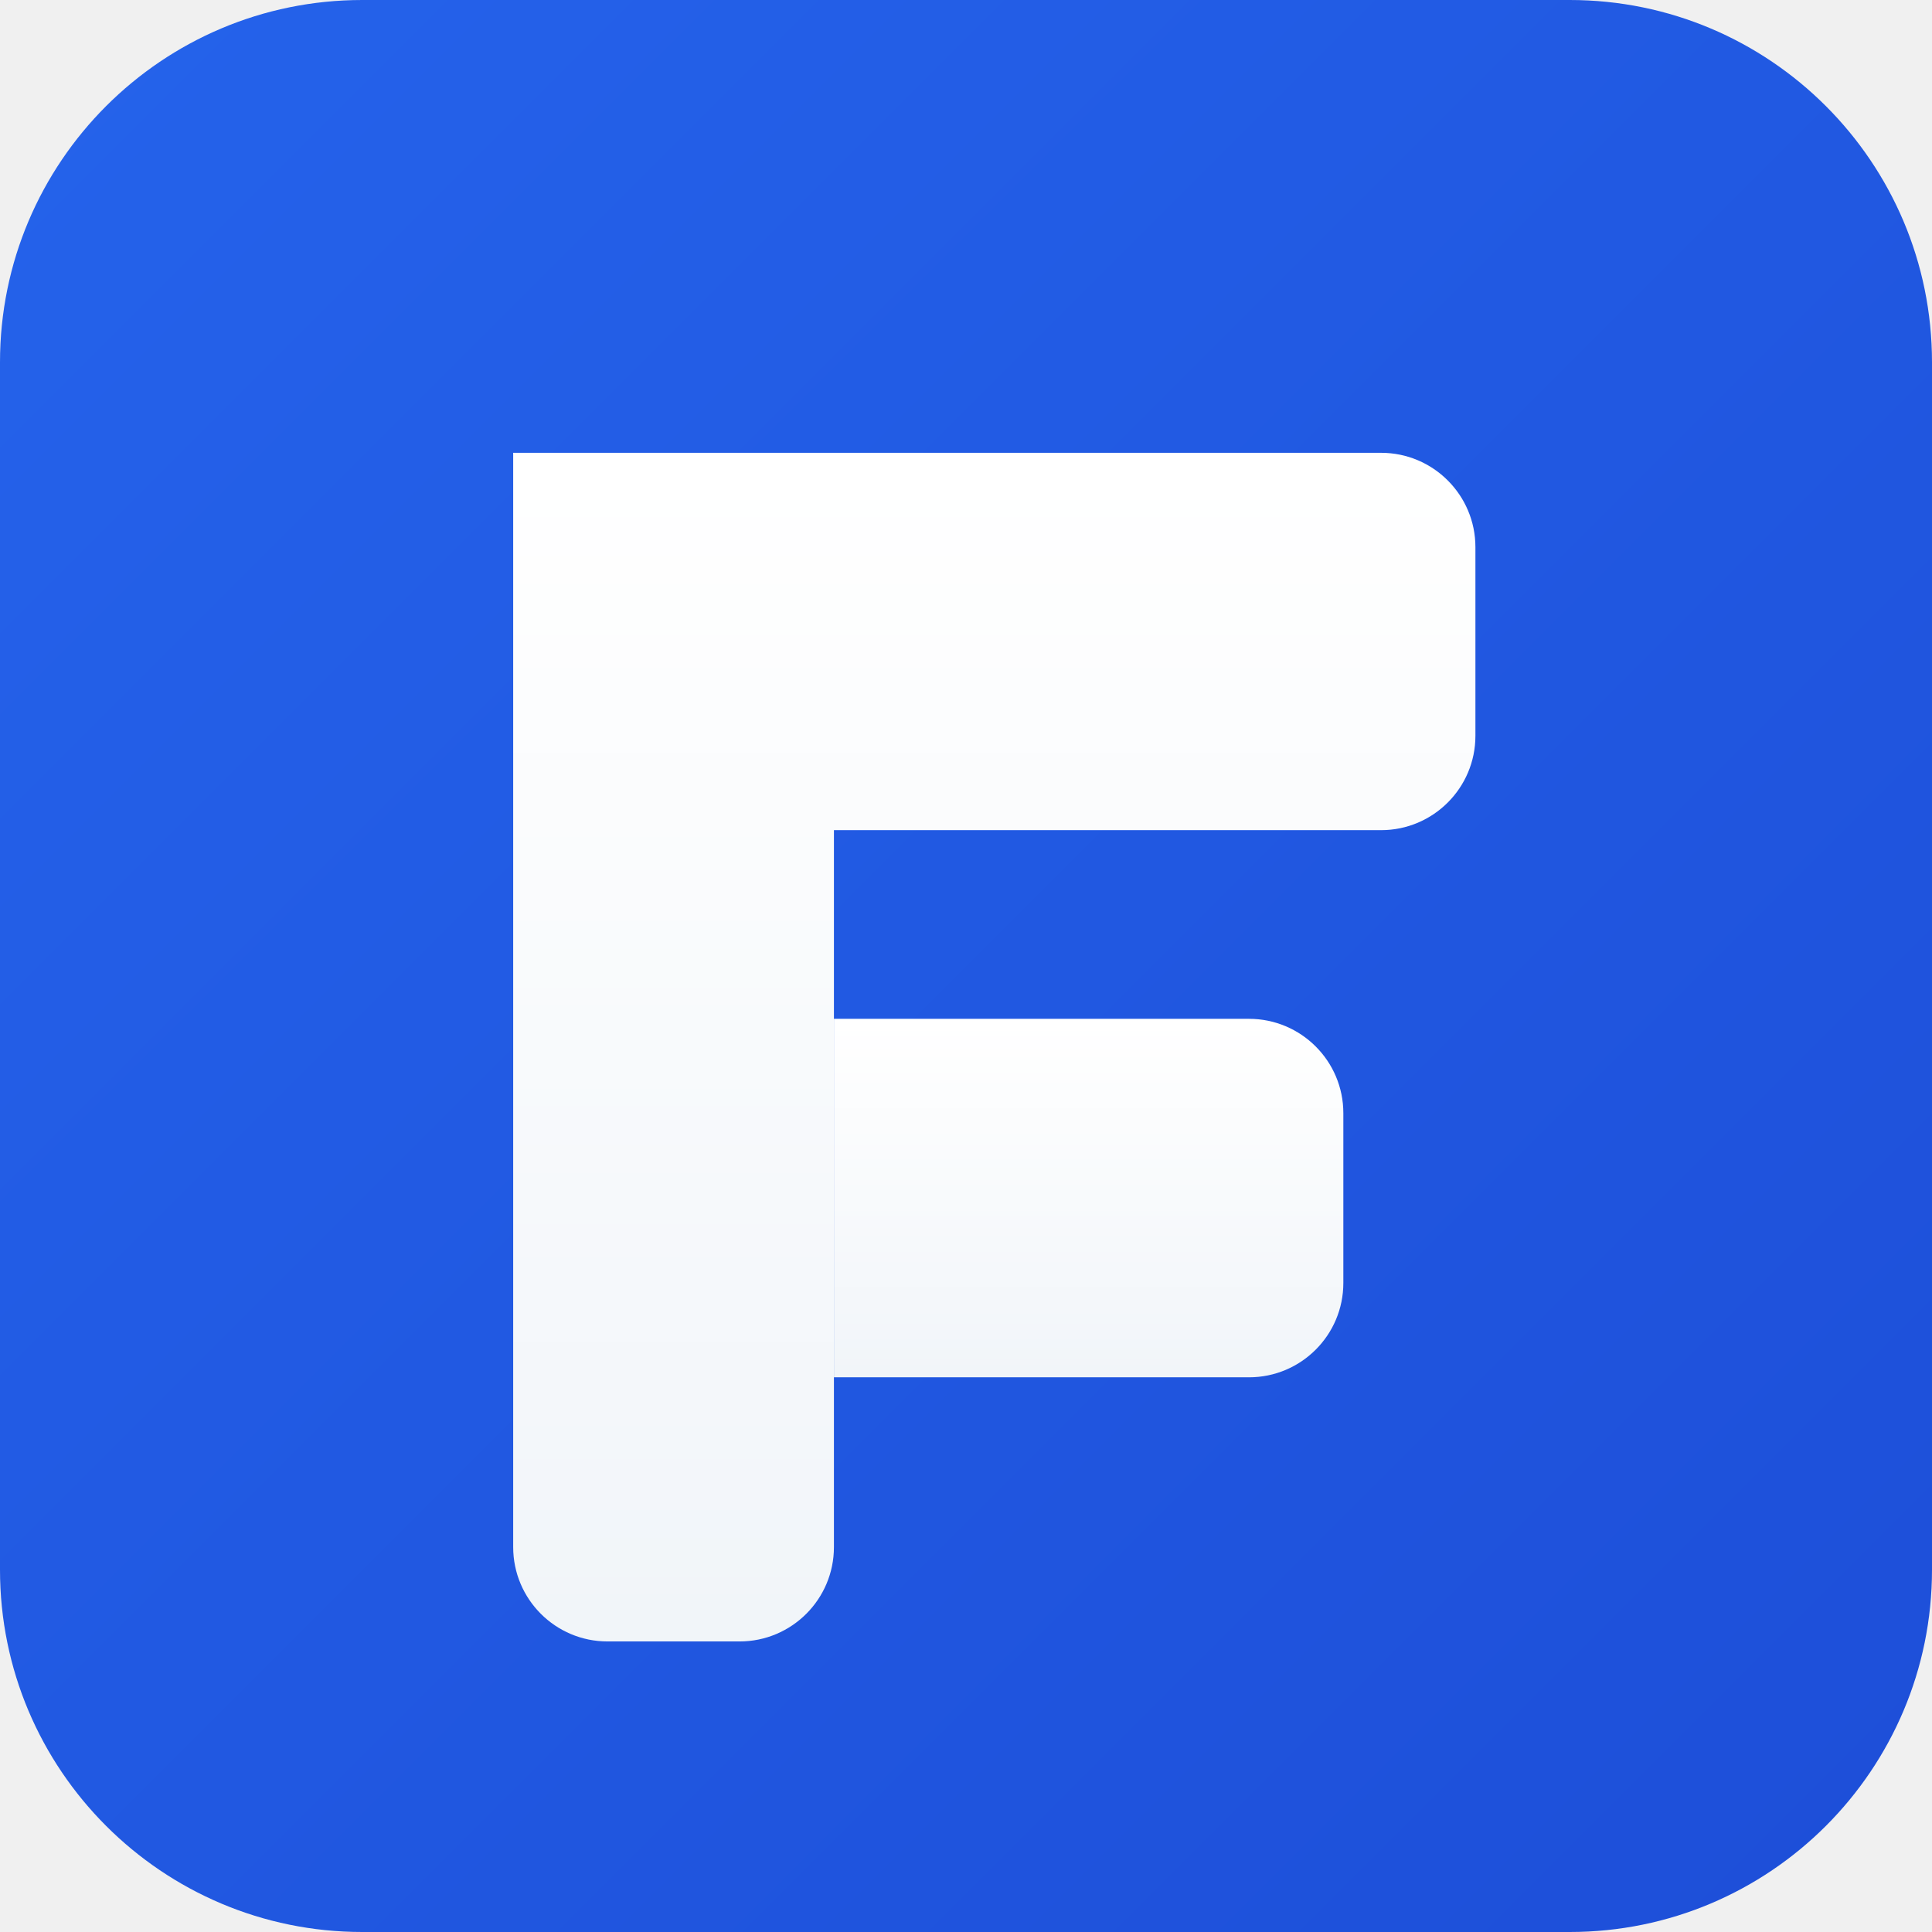
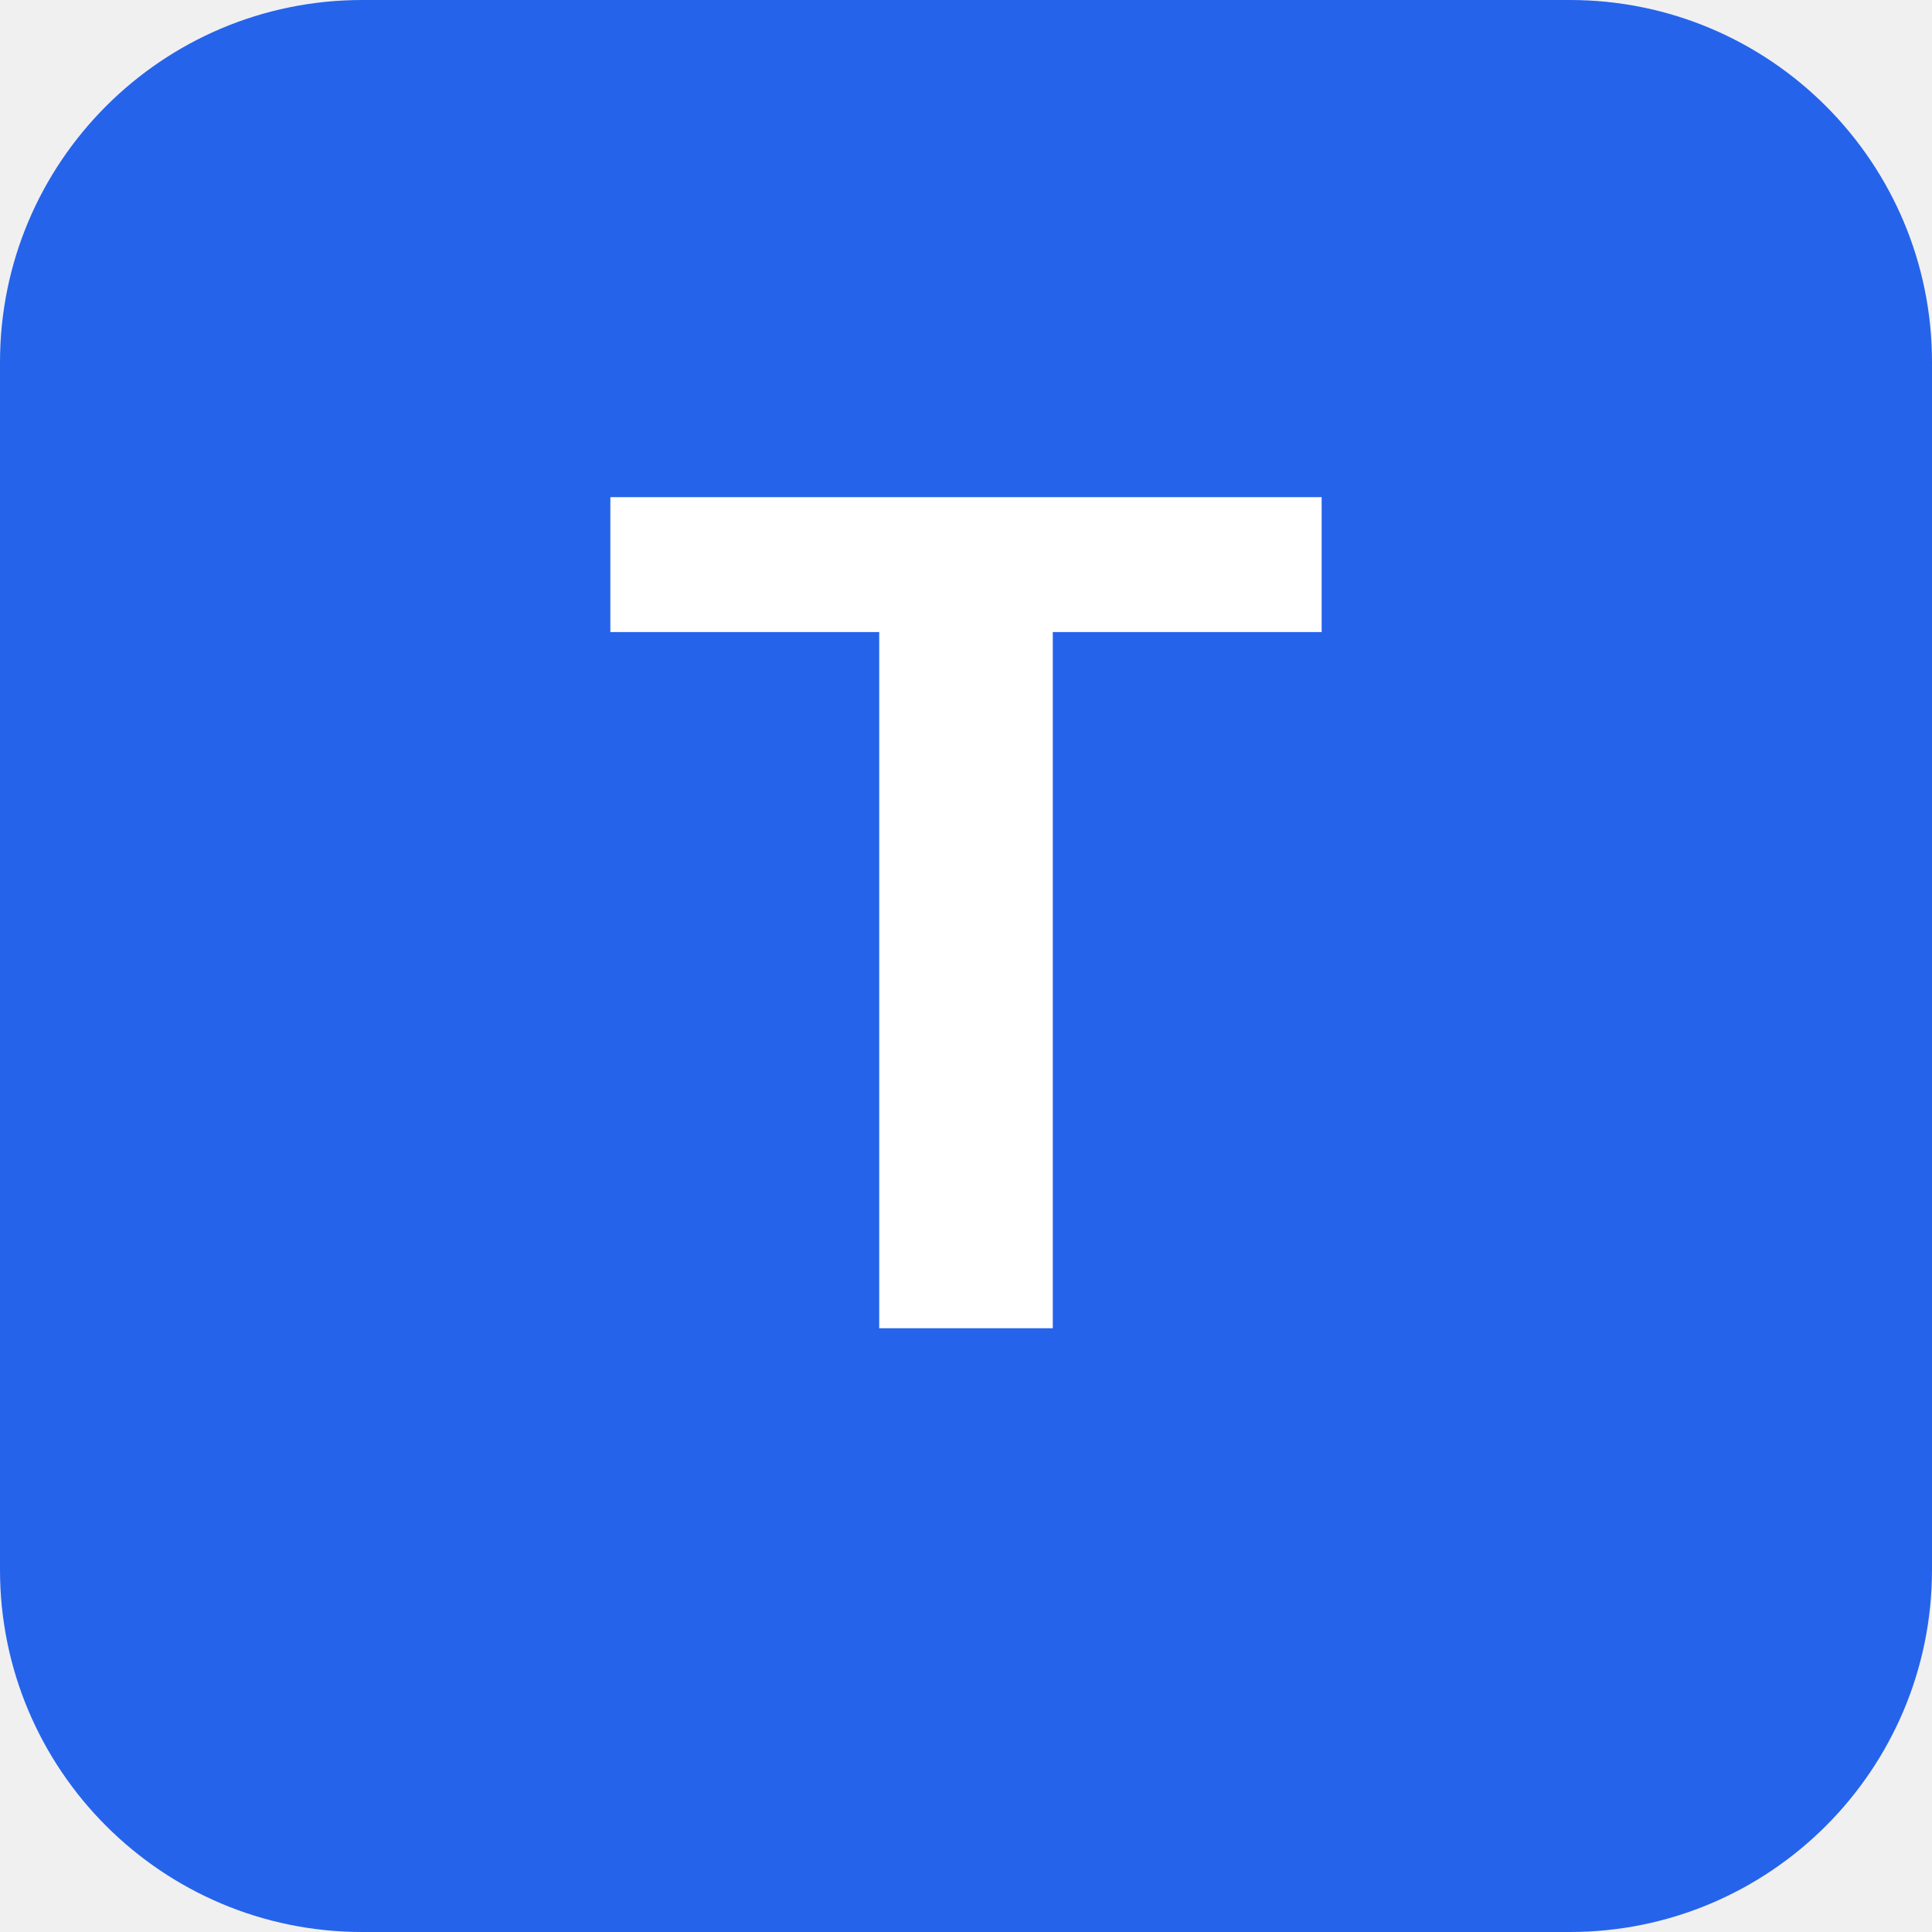
- <svg xmlns="http://www.w3.org/2000/svg" viewBox="0 0 512 512" width="512" height="512">
-   <defs>
-     <linearGradient id="bgGrad" x1="0%" y1="0%" x2="100%" y2="100%">
-       <stop offset="0%" stop-color="#2563eb" />
-       <stop offset="100%" stop-color="#1d4ed8" />
-     </linearGradient>
-     <linearGradient id="iconGrad" x1="0%" y1="0%" x2="0%" y2="100%">
-       <stop offset="0%" stop-color="#ffffff" />
-       <stop offset="100%" stop-color="#f1f5f9" />
-     </linearGradient>
-   </defs>
-   <rect width="512" height="512" rx="96" fill="url(#bgGrad)" />
-   <g transform="translate(116, 100)">
-     <path d="M 20 20 H 250 C 263.8 20 275 31.2 275 45 V 95 C 275 108.8 263.8 120 250 120 H 105 V 310 C 105 323.8 93.8 335 80 335 H 45 C 31.2 335 20 323.8 20 310 V 20 Z" fill="url(#iconGrad)" />
-     <path d="M 105 170 H 215 C 228.8 170 240 181.2 240 195 V 240 C 240 253.8 228.8 265 215 265 H 105 Z" fill="url(#iconGrad)" />
-   </g>
+ <svg xmlns="http://www.w3.org/2000/svg" viewBox="0 0 32 32">
+   <rect width="32" height="32" rx="6" fill="#2563eb" />
+   <text x="16" y="22" font-family="Arial, sans-serif" font-size="20" font-weight="bold" fill="white" text-anchor="middle">T</text>
</svg>
